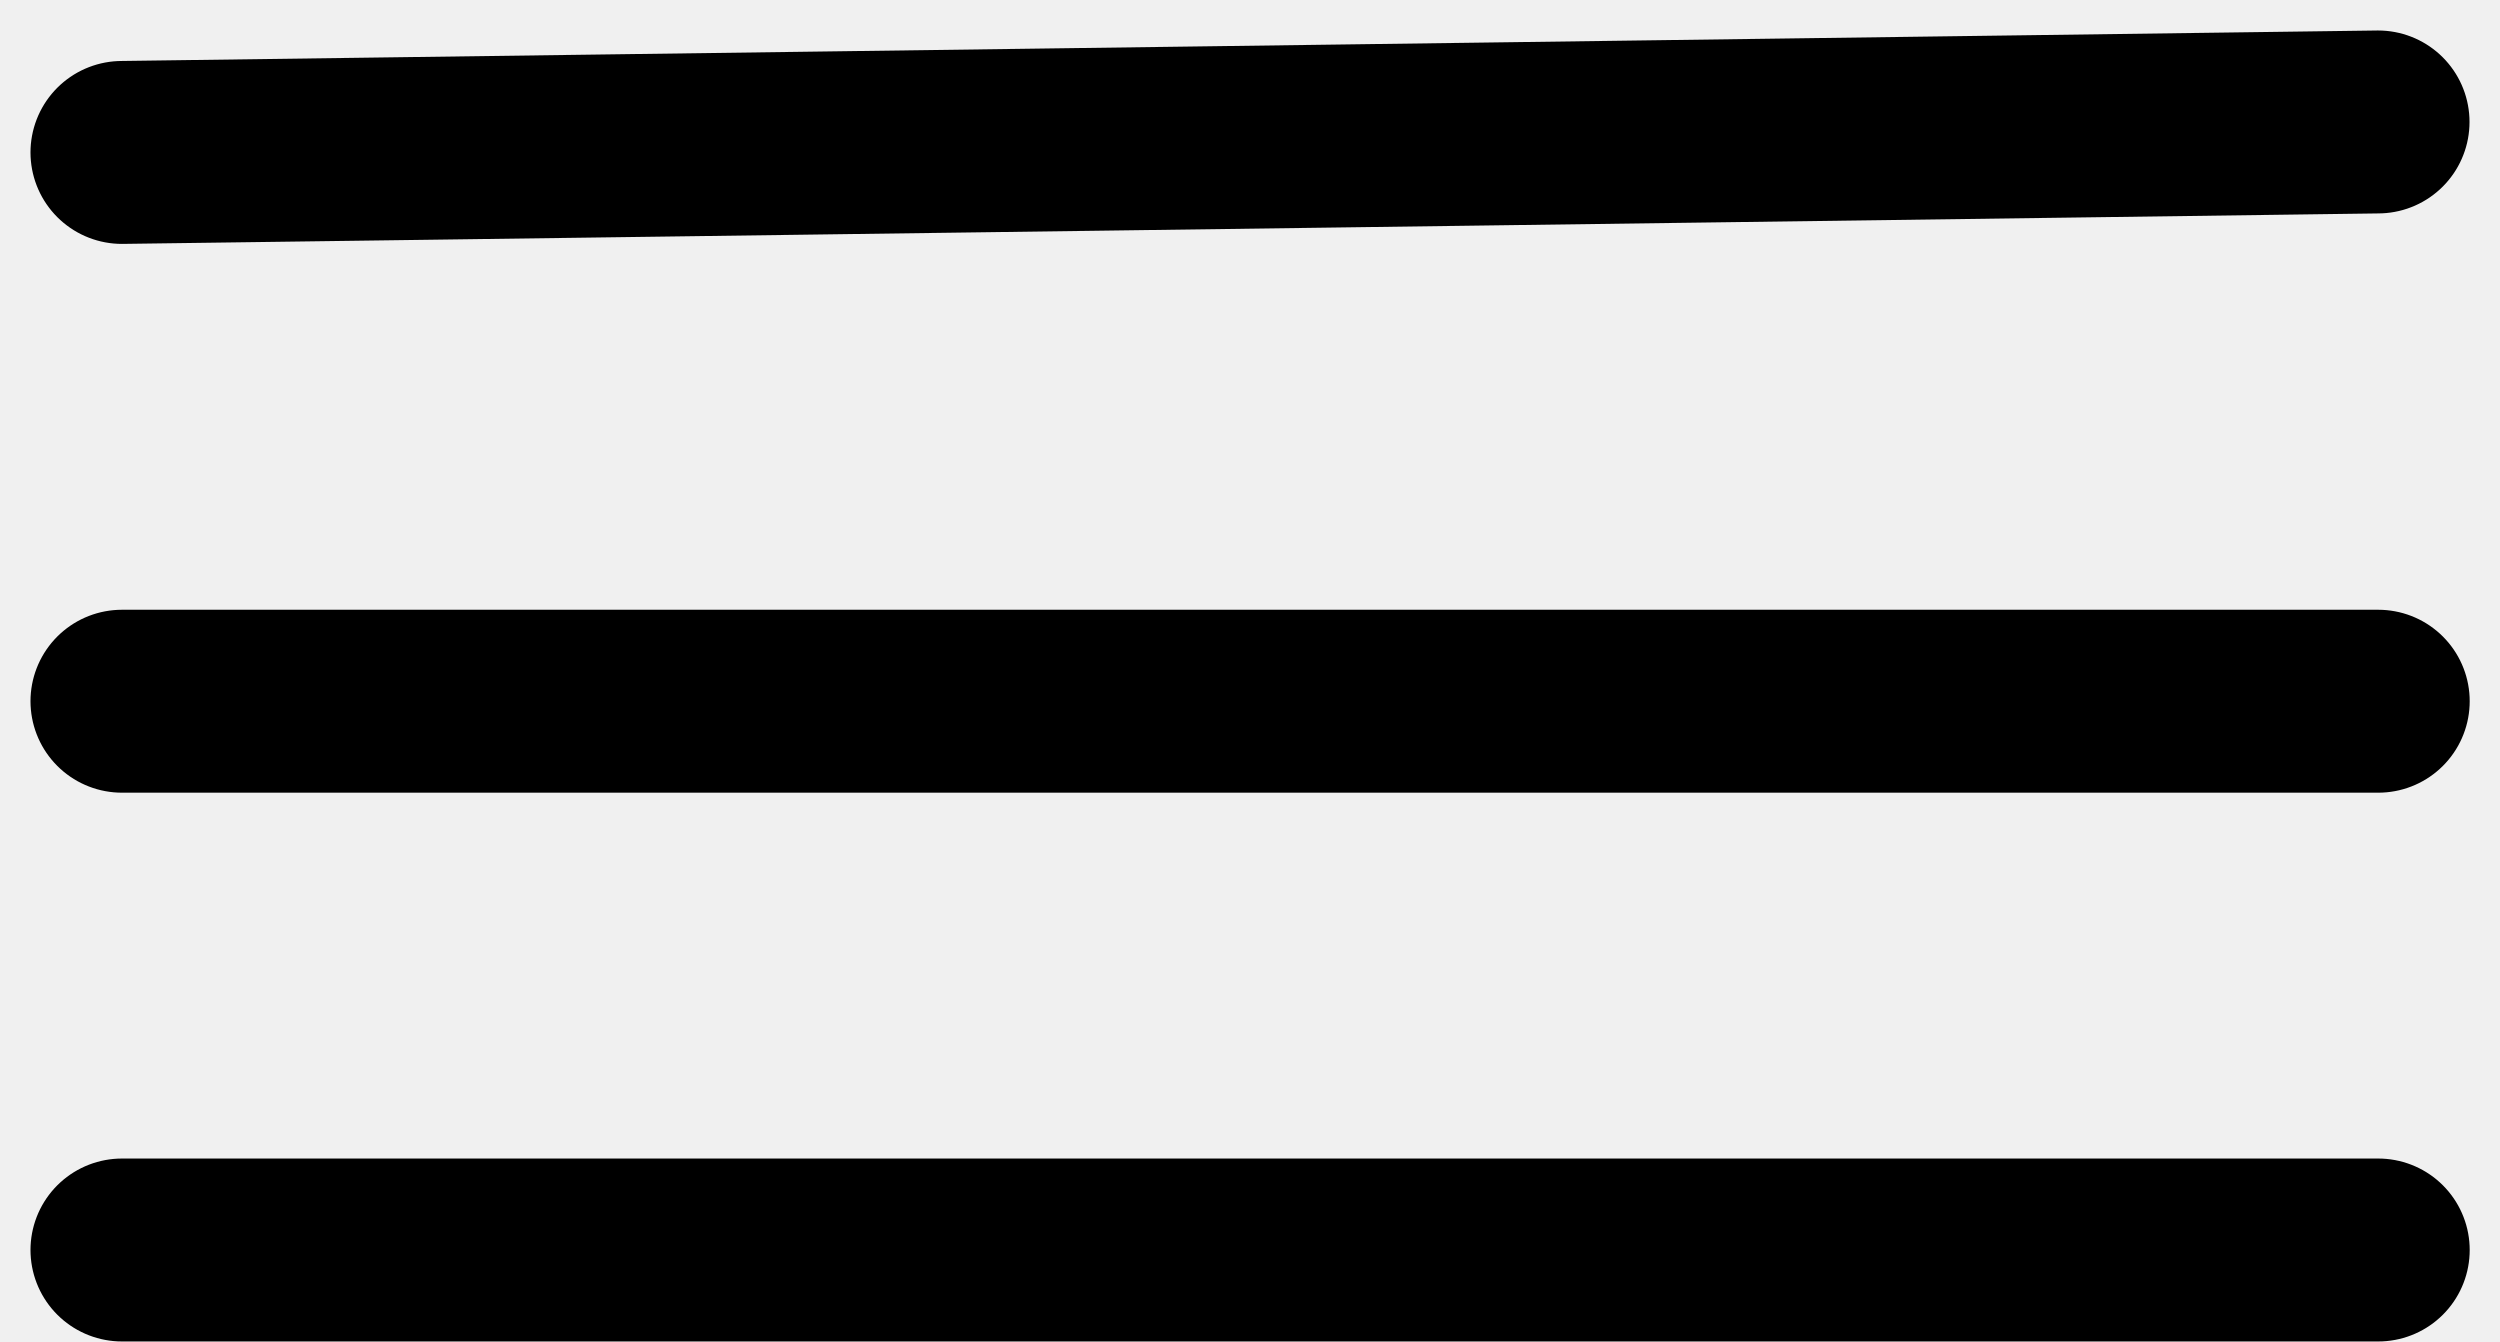
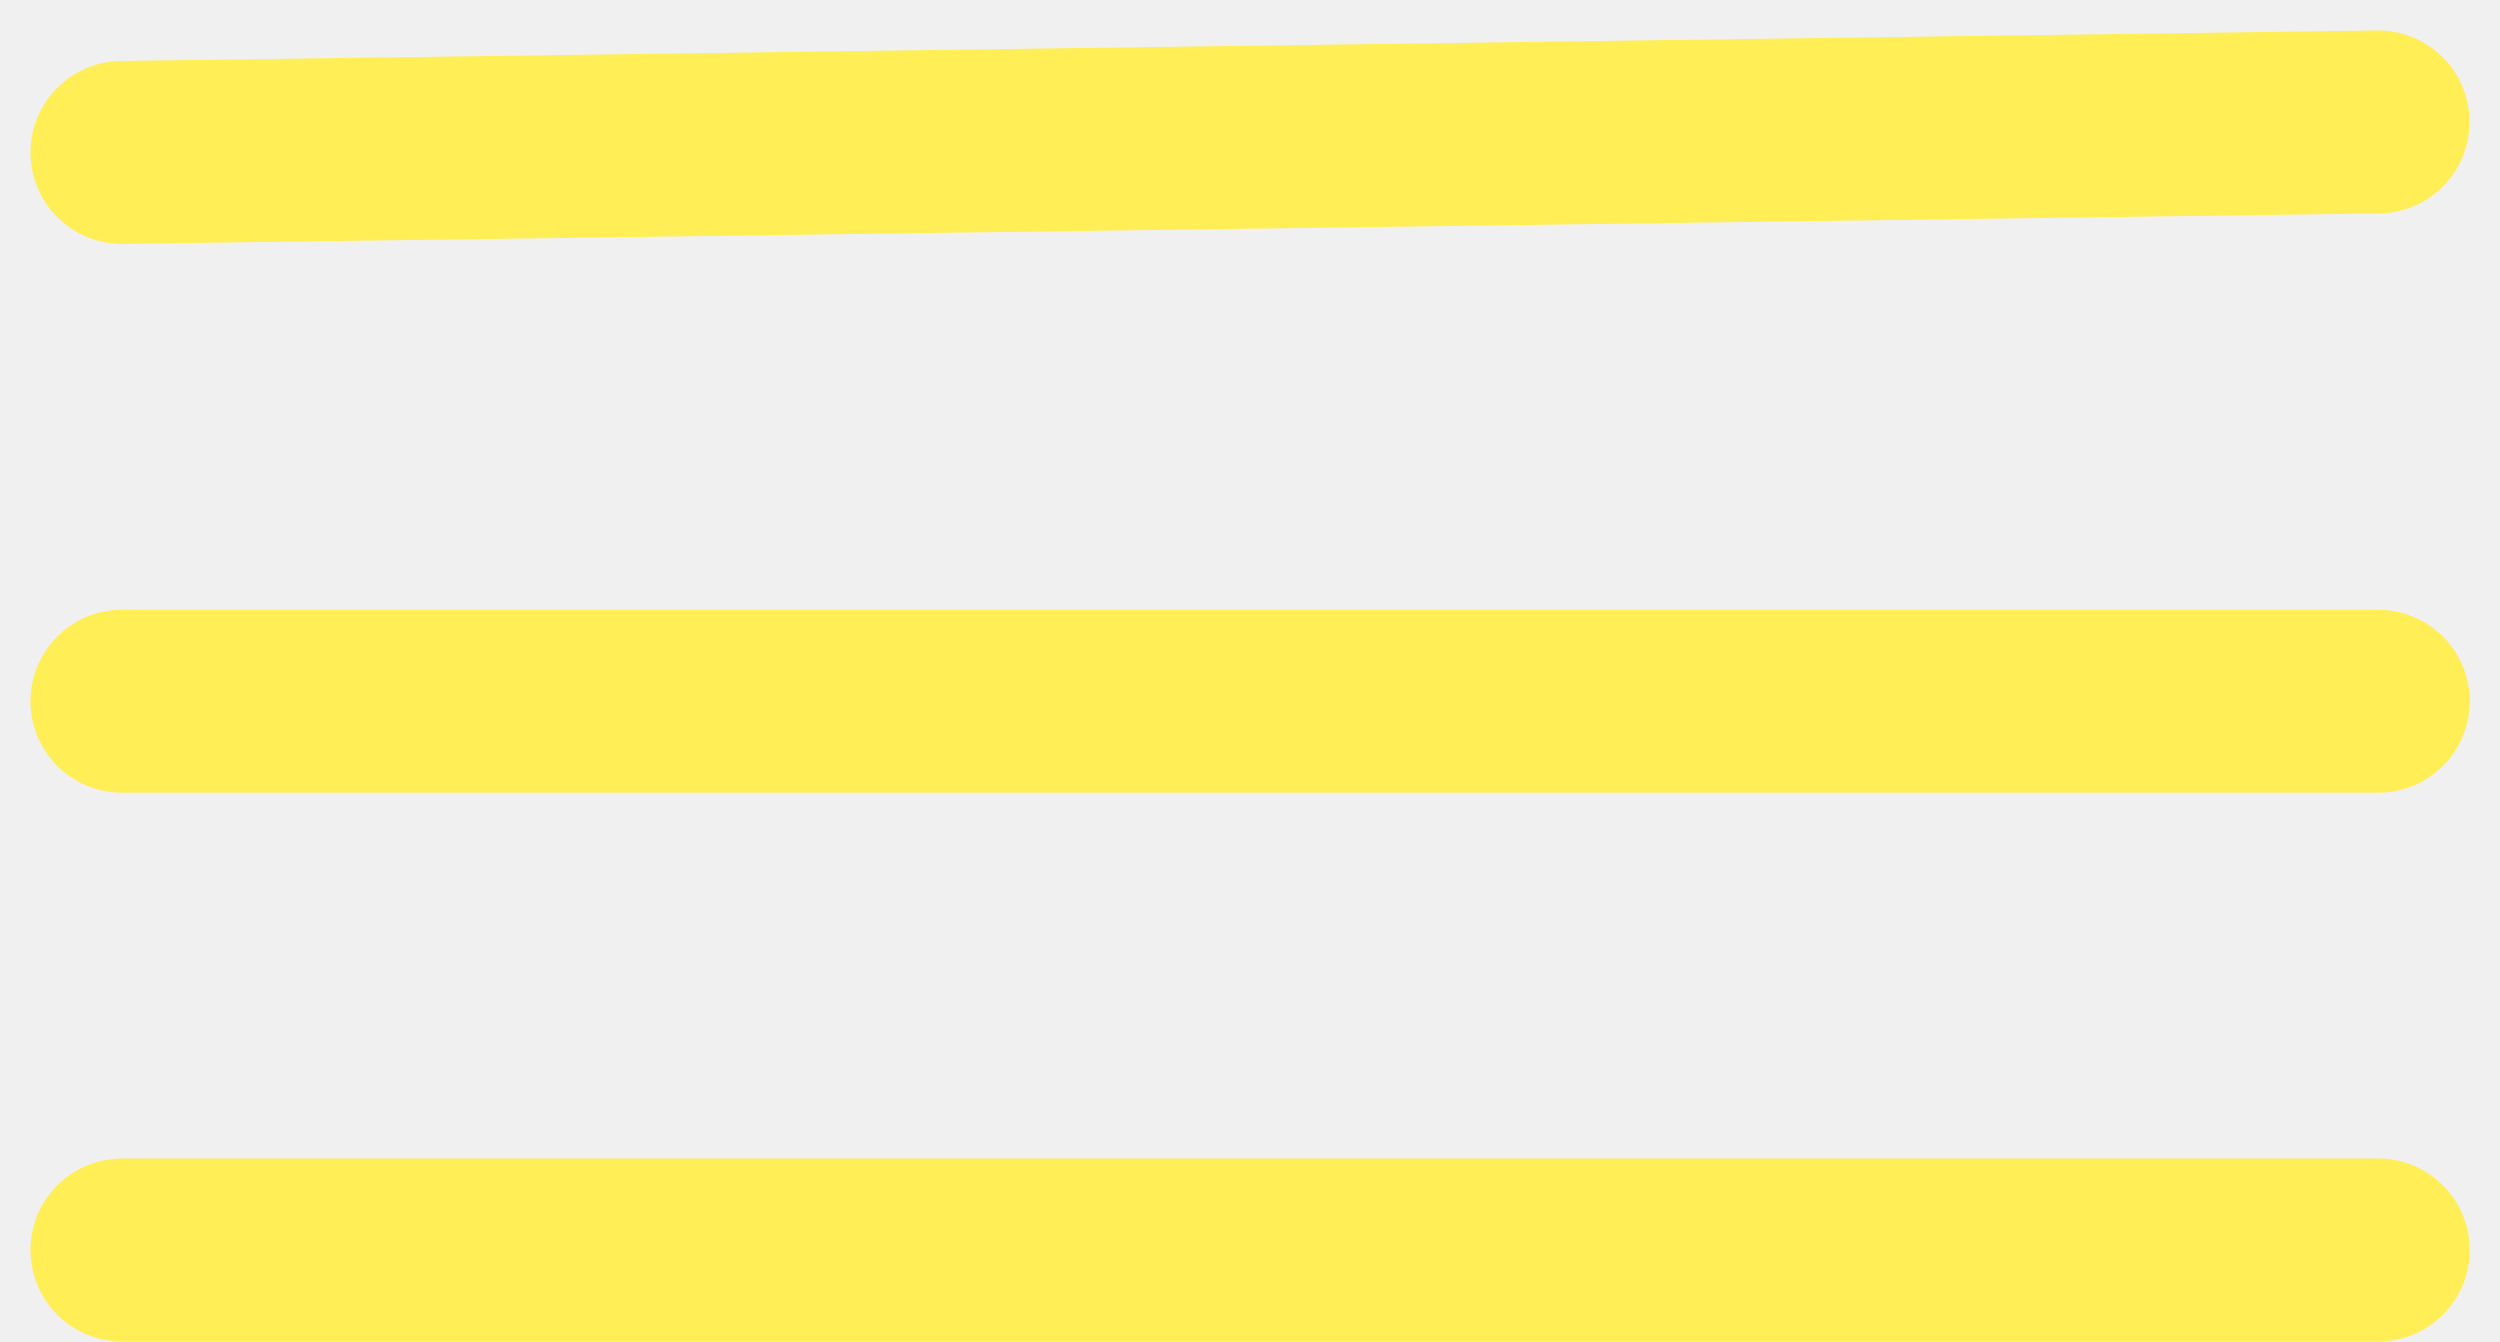
<svg xmlns="http://www.w3.org/2000/svg" width="41" height="22" viewBox="0 0 41 22" fill="none">
-   <path d="M2 2.5L39 2" stroke="black" stroke-width="3" stroke-linecap="round" />
-   <rect x="2" y="2.5" width="37.003" height="0" transform="rotate(-0.77422 2 2.5)" stroke="black" />
-   <path d="M2 11.5H39.003" stroke="black" stroke-width="3" stroke-linecap="round" />
-   <rect x="2" y="11.5" width="37.003" height="0" stroke="black" />
-   <path d="M2 20.5H39.003" stroke="black" stroke-width="3" stroke-linecap="round" />
-   <rect x="2" y="20.5" width="37.003" height="0" stroke="black" />
+   <g clip-path="url(#clip0_68_483)">
+     <path d="M2 2.5L39 2" stroke="#FFEE55" stroke-width="3" stroke-linecap="round" />
+     <path d="M2 2.5L39 2L2 2.5Z" stroke="#FFEE55" />
+     <path d="M2 11.5H39.003" stroke="#FFEE55" stroke-width="3" stroke-linecap="round" />
+     <path d="M2 11.5H39.003H2Z" stroke="#FFEE55" />
+     <path d="M2 20.5H39.003" stroke="#FFEE55" stroke-width="3" stroke-linecap="round" />
+     <path d="M2 20.5H39.003H2Z" stroke="#FFEE55" />
+   </g>
+   <defs>
+     <clipPath id="clip0_68_483">
+       <rect width="41" height="22" fill="white" />
+     </clipPath>
+   </defs>
</svg>
